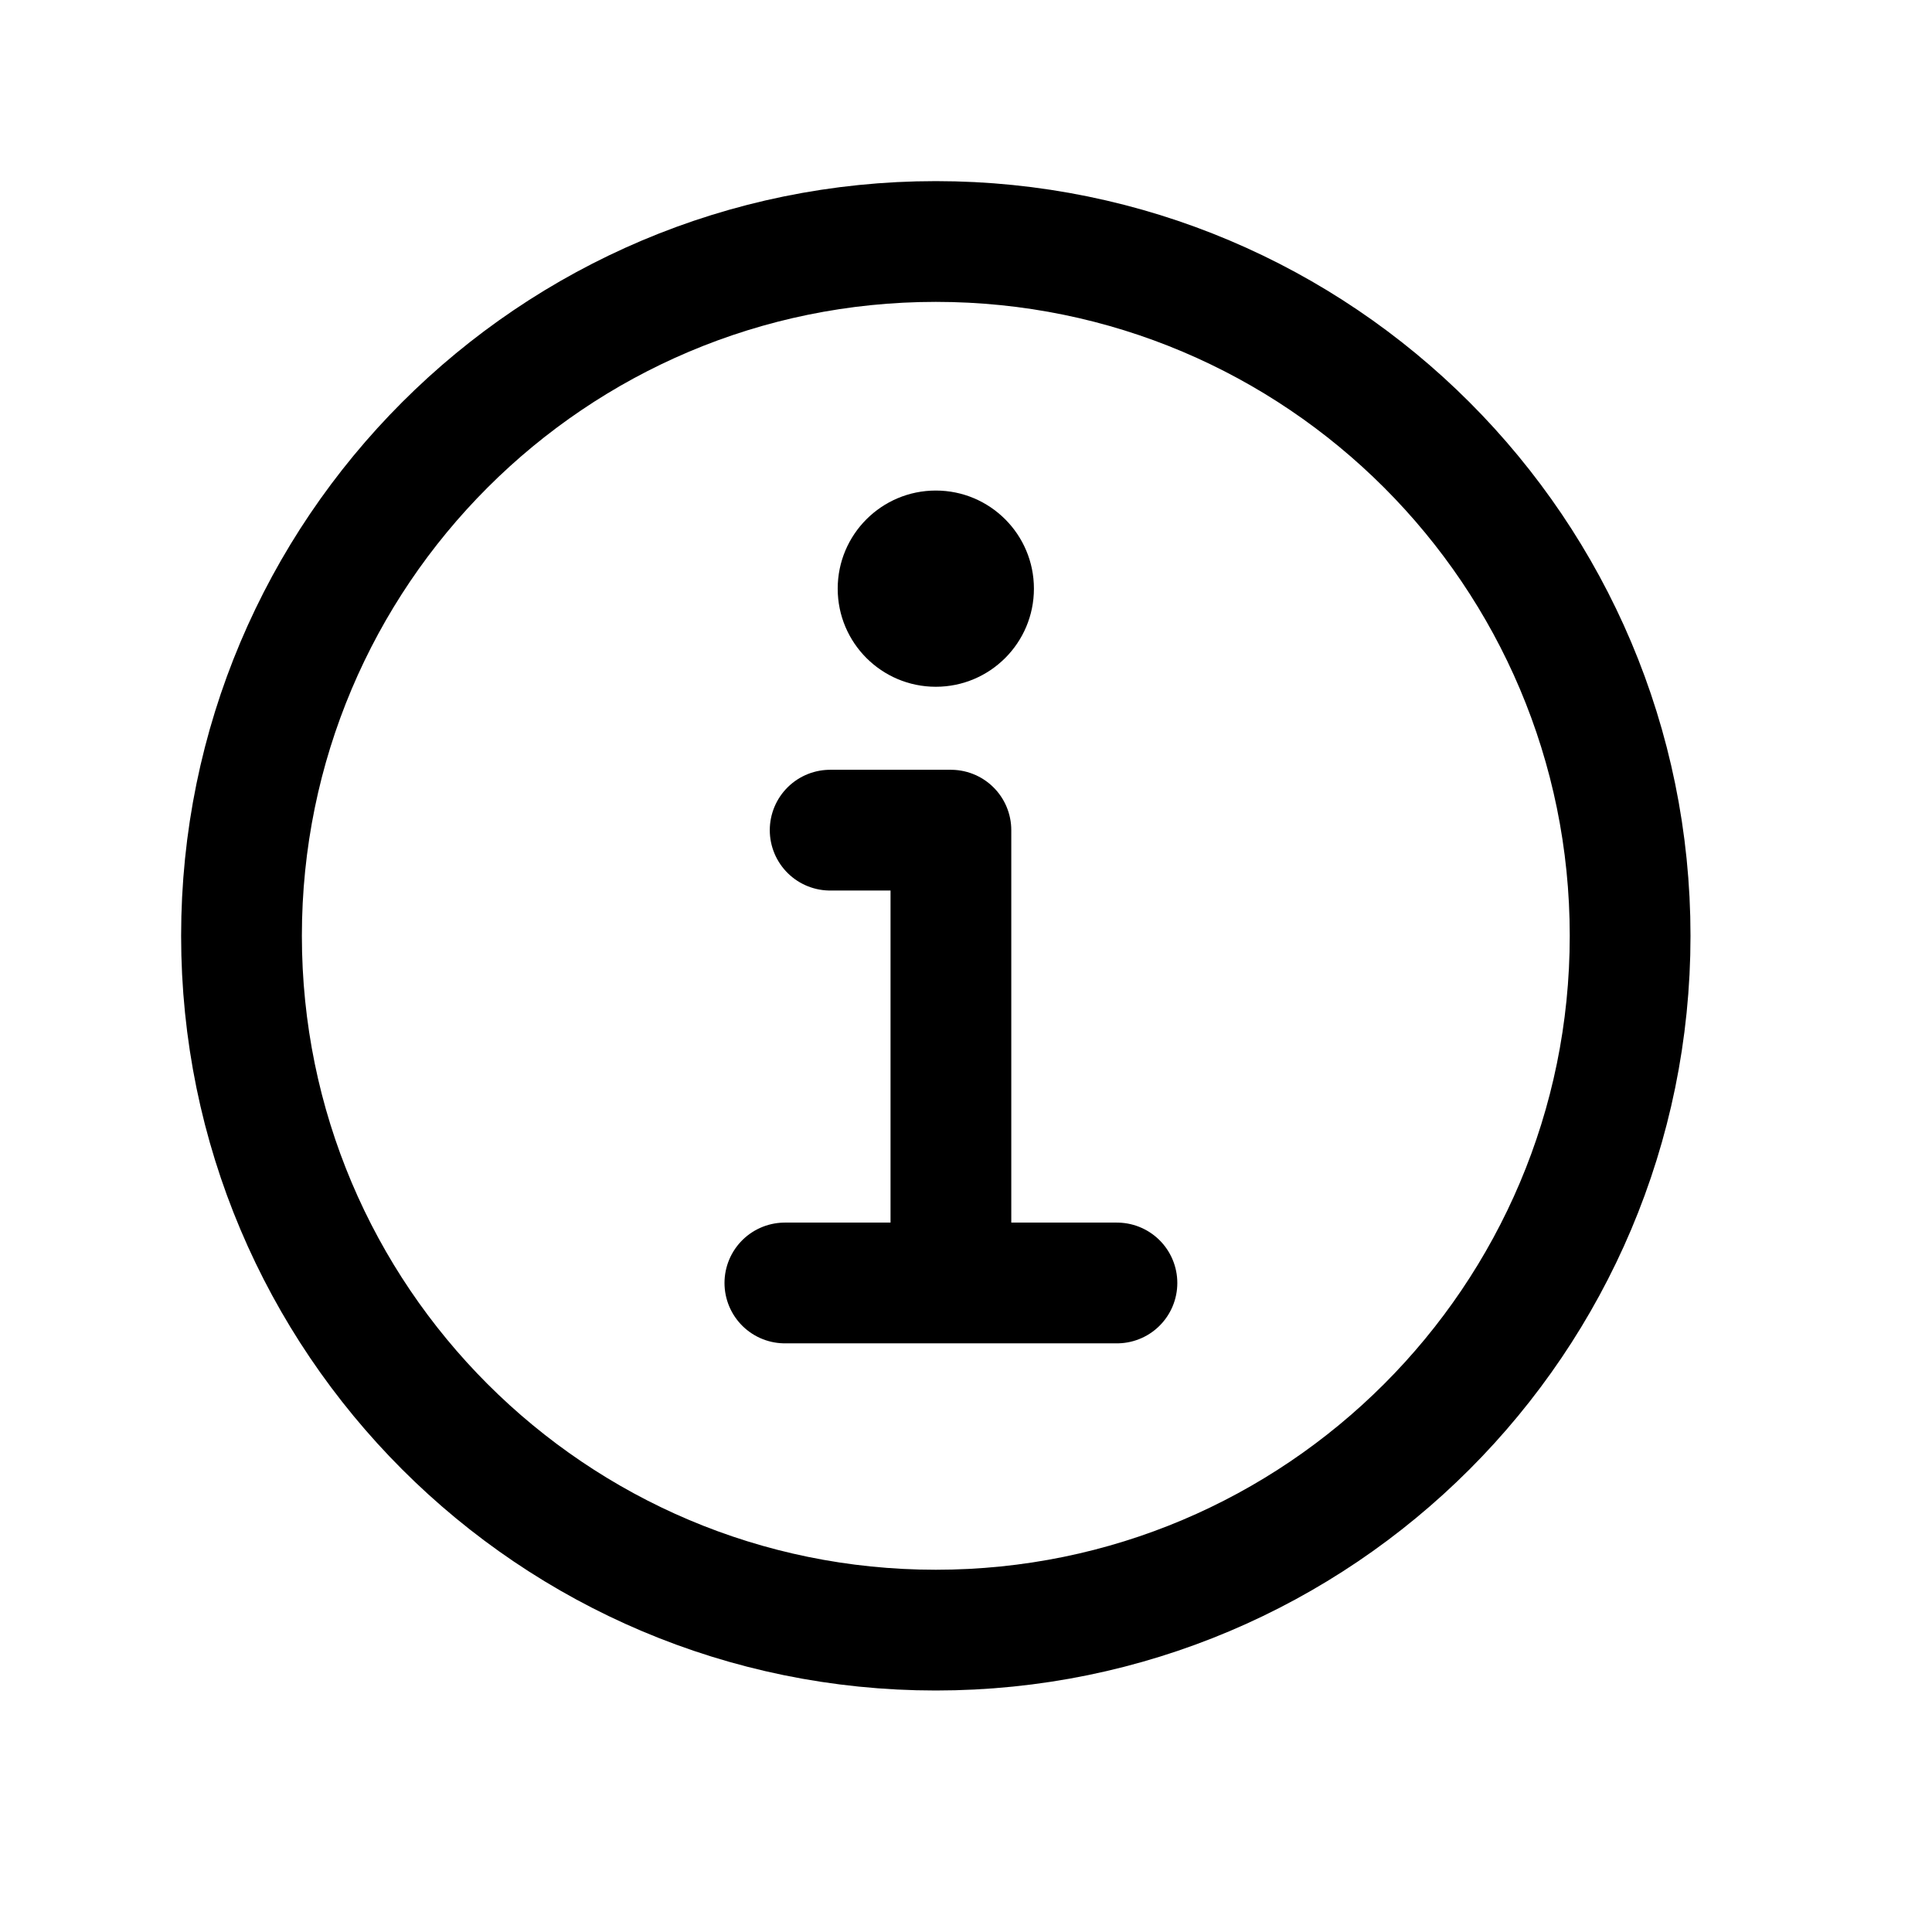
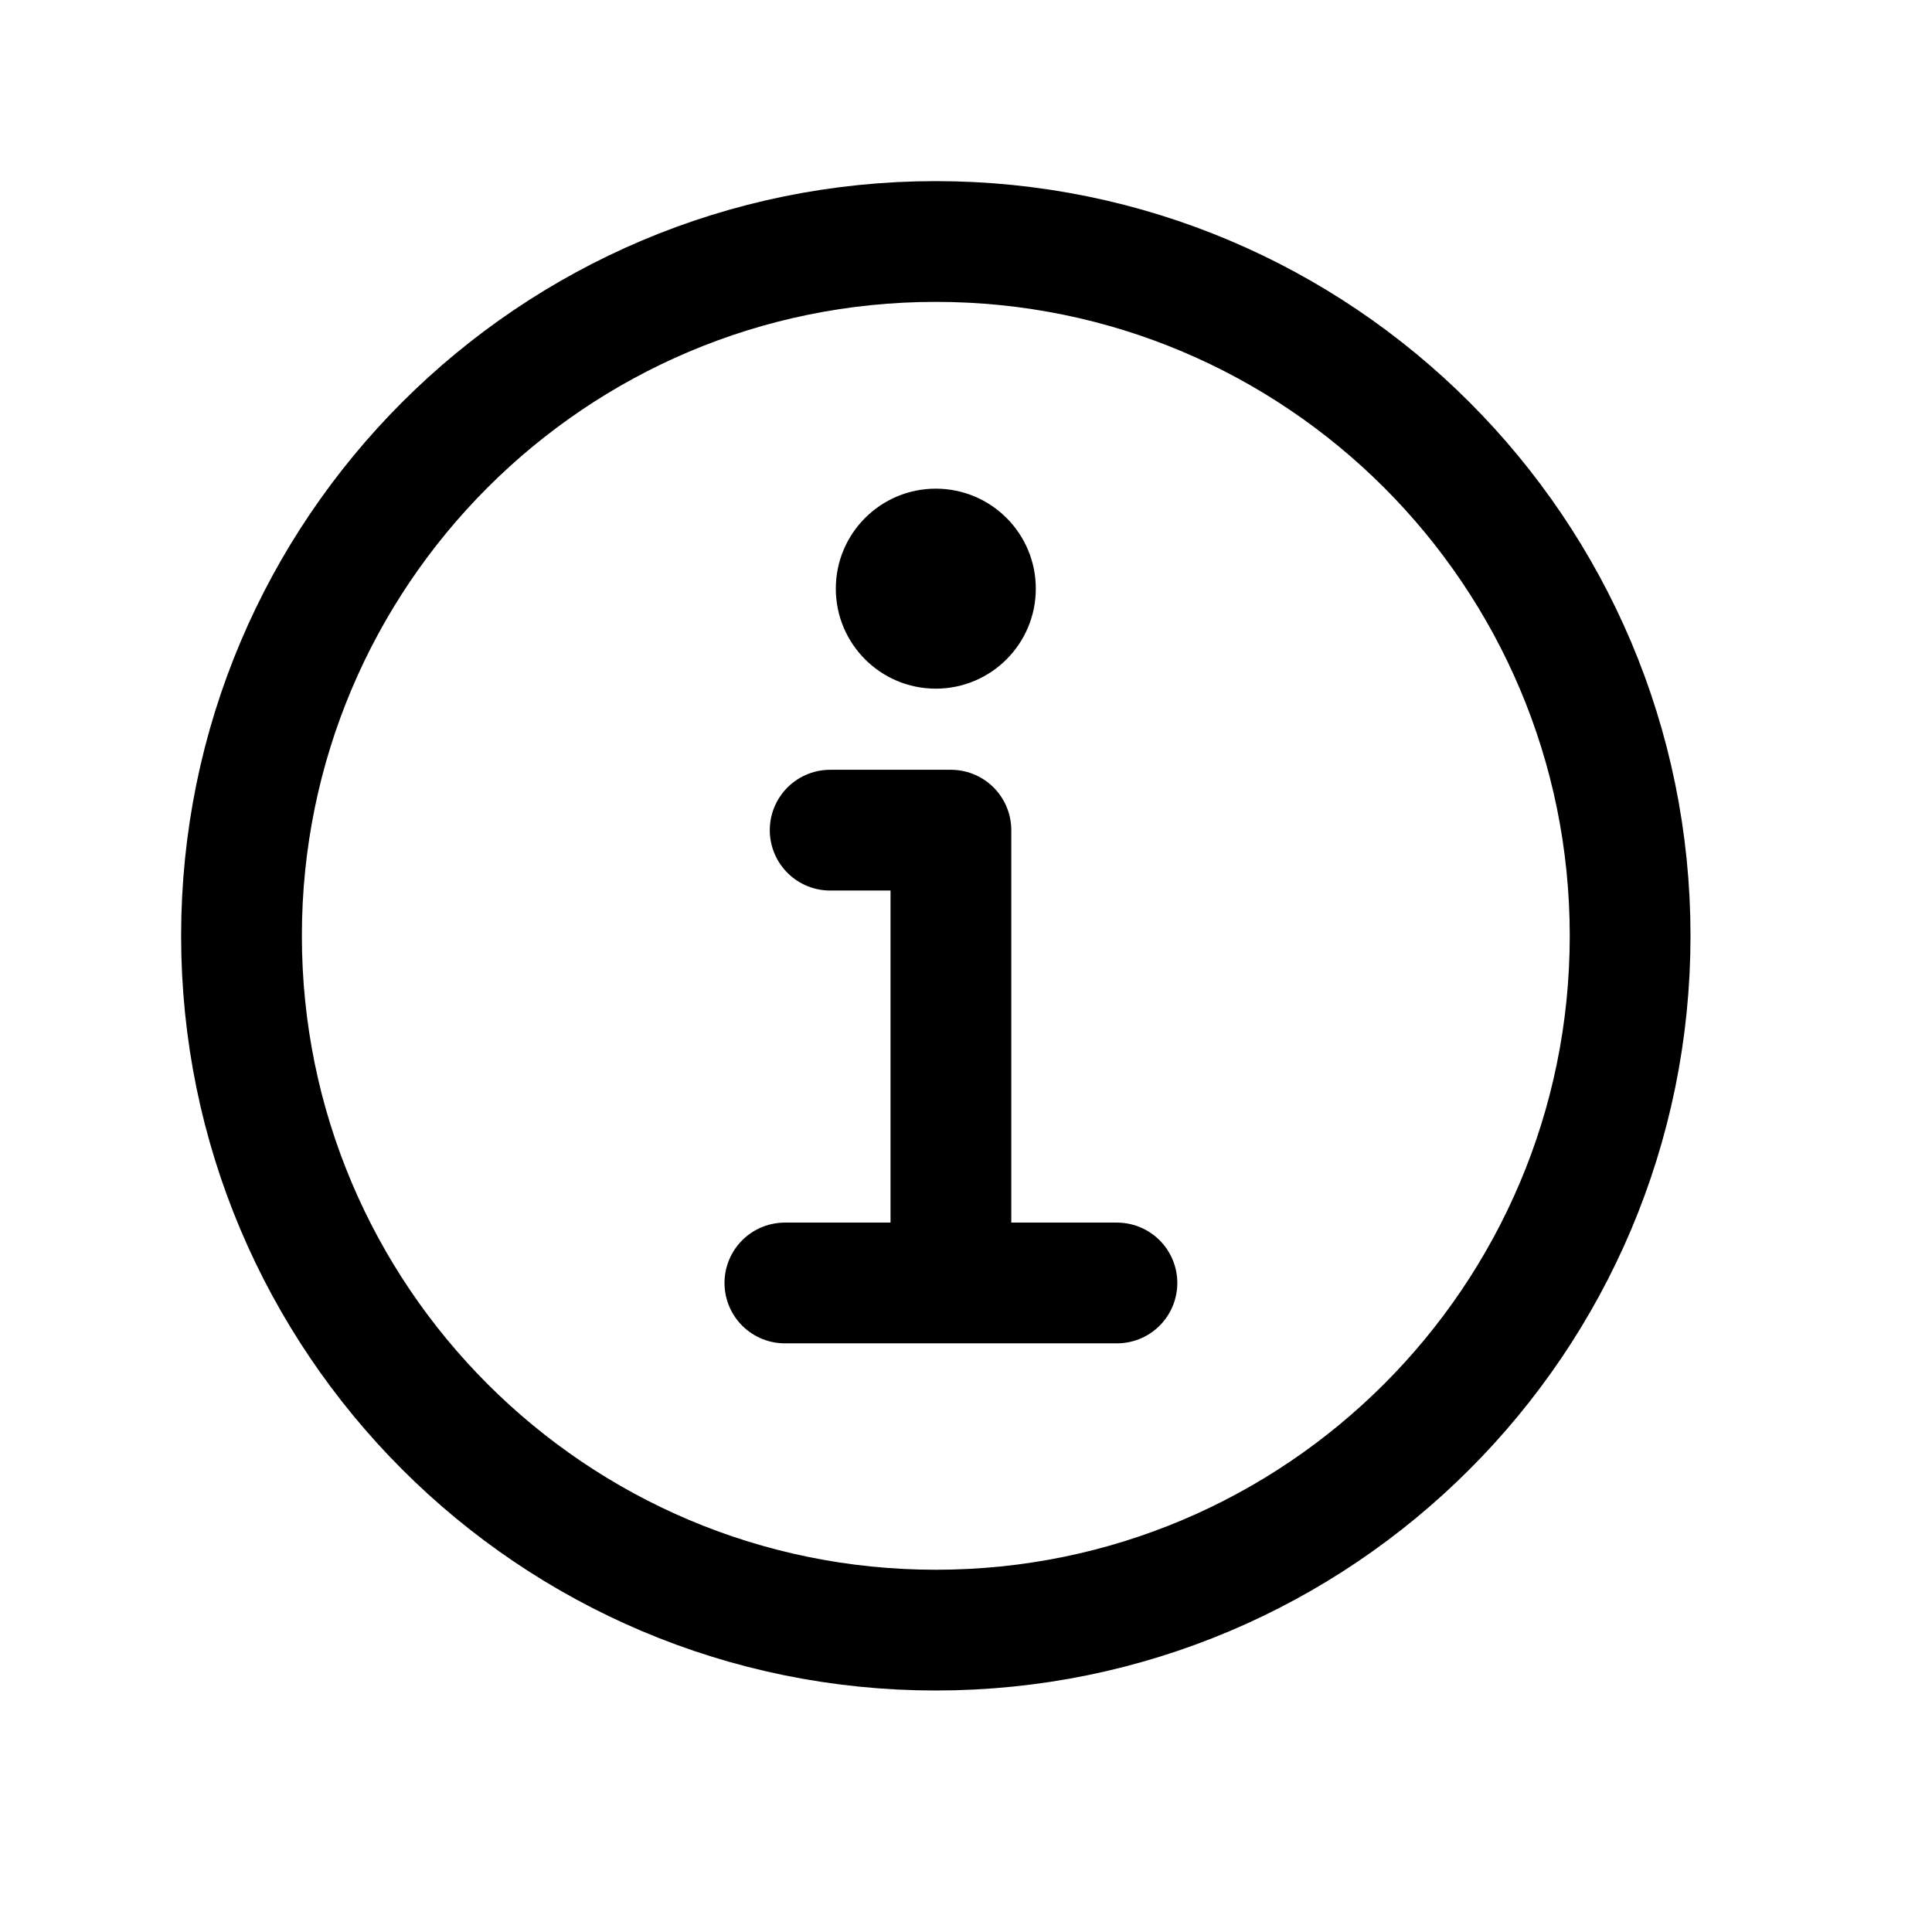
<svg xmlns="http://www.w3.org/2000/svg" class="ionicon" version="1.1" viewBox="0 0 512 512">
  <g fill="none" stroke="currentColor" stroke-width="32">
    <path d="M248 64C146.39 64 64 146.39 64 248s82.39 184 184 184 184-82.39 184-184S349.61 64 248 64z" stroke-miterlimit="10" />
    <path d="m220 220h32v116" stroke-linecap="round" stroke-linejoin="round" />
    <path d="m208 340h88" stroke-linecap="round" stroke-miterlimit="10" />
  </g>
-   <path d="M248 130a26 26 0 1026 26 26 26 0 00-26-26z" />
+   <g fill="currentColor" stroke="currentColor">
+     <path d="M248 130a26 26 0 1026 26 26 26 0 00-26-26z" />
+   </g>
</svg>
